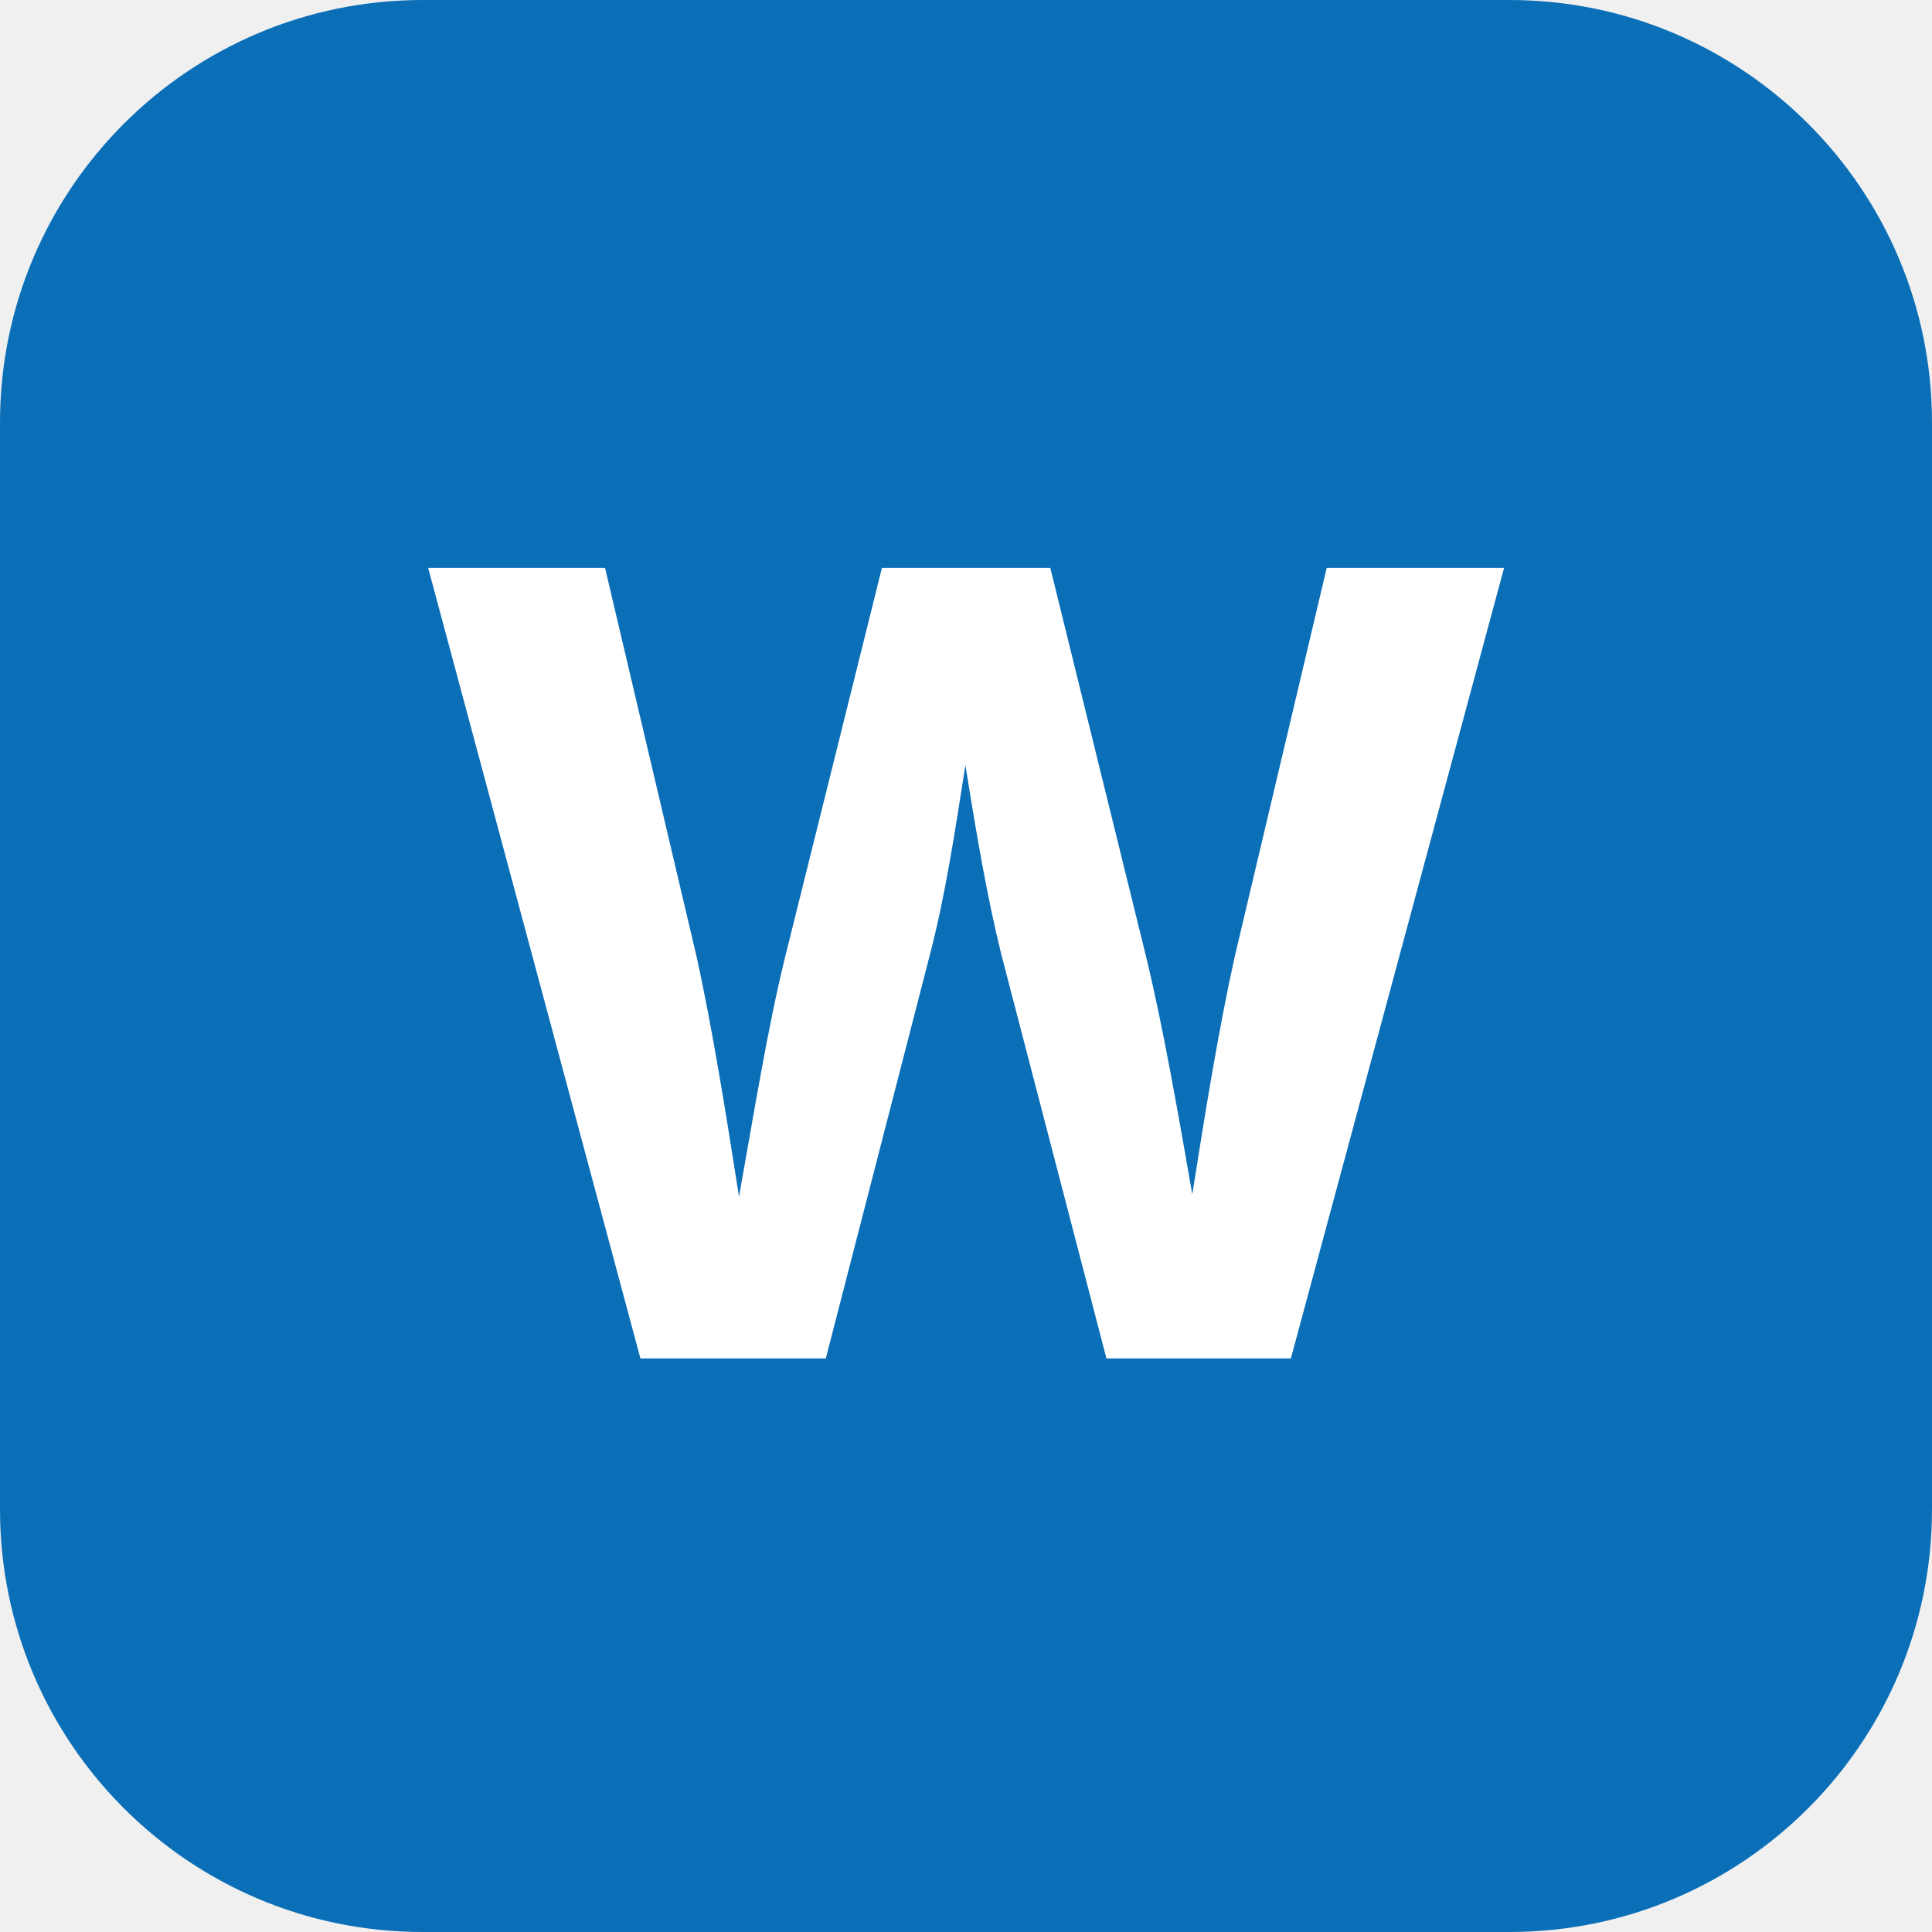
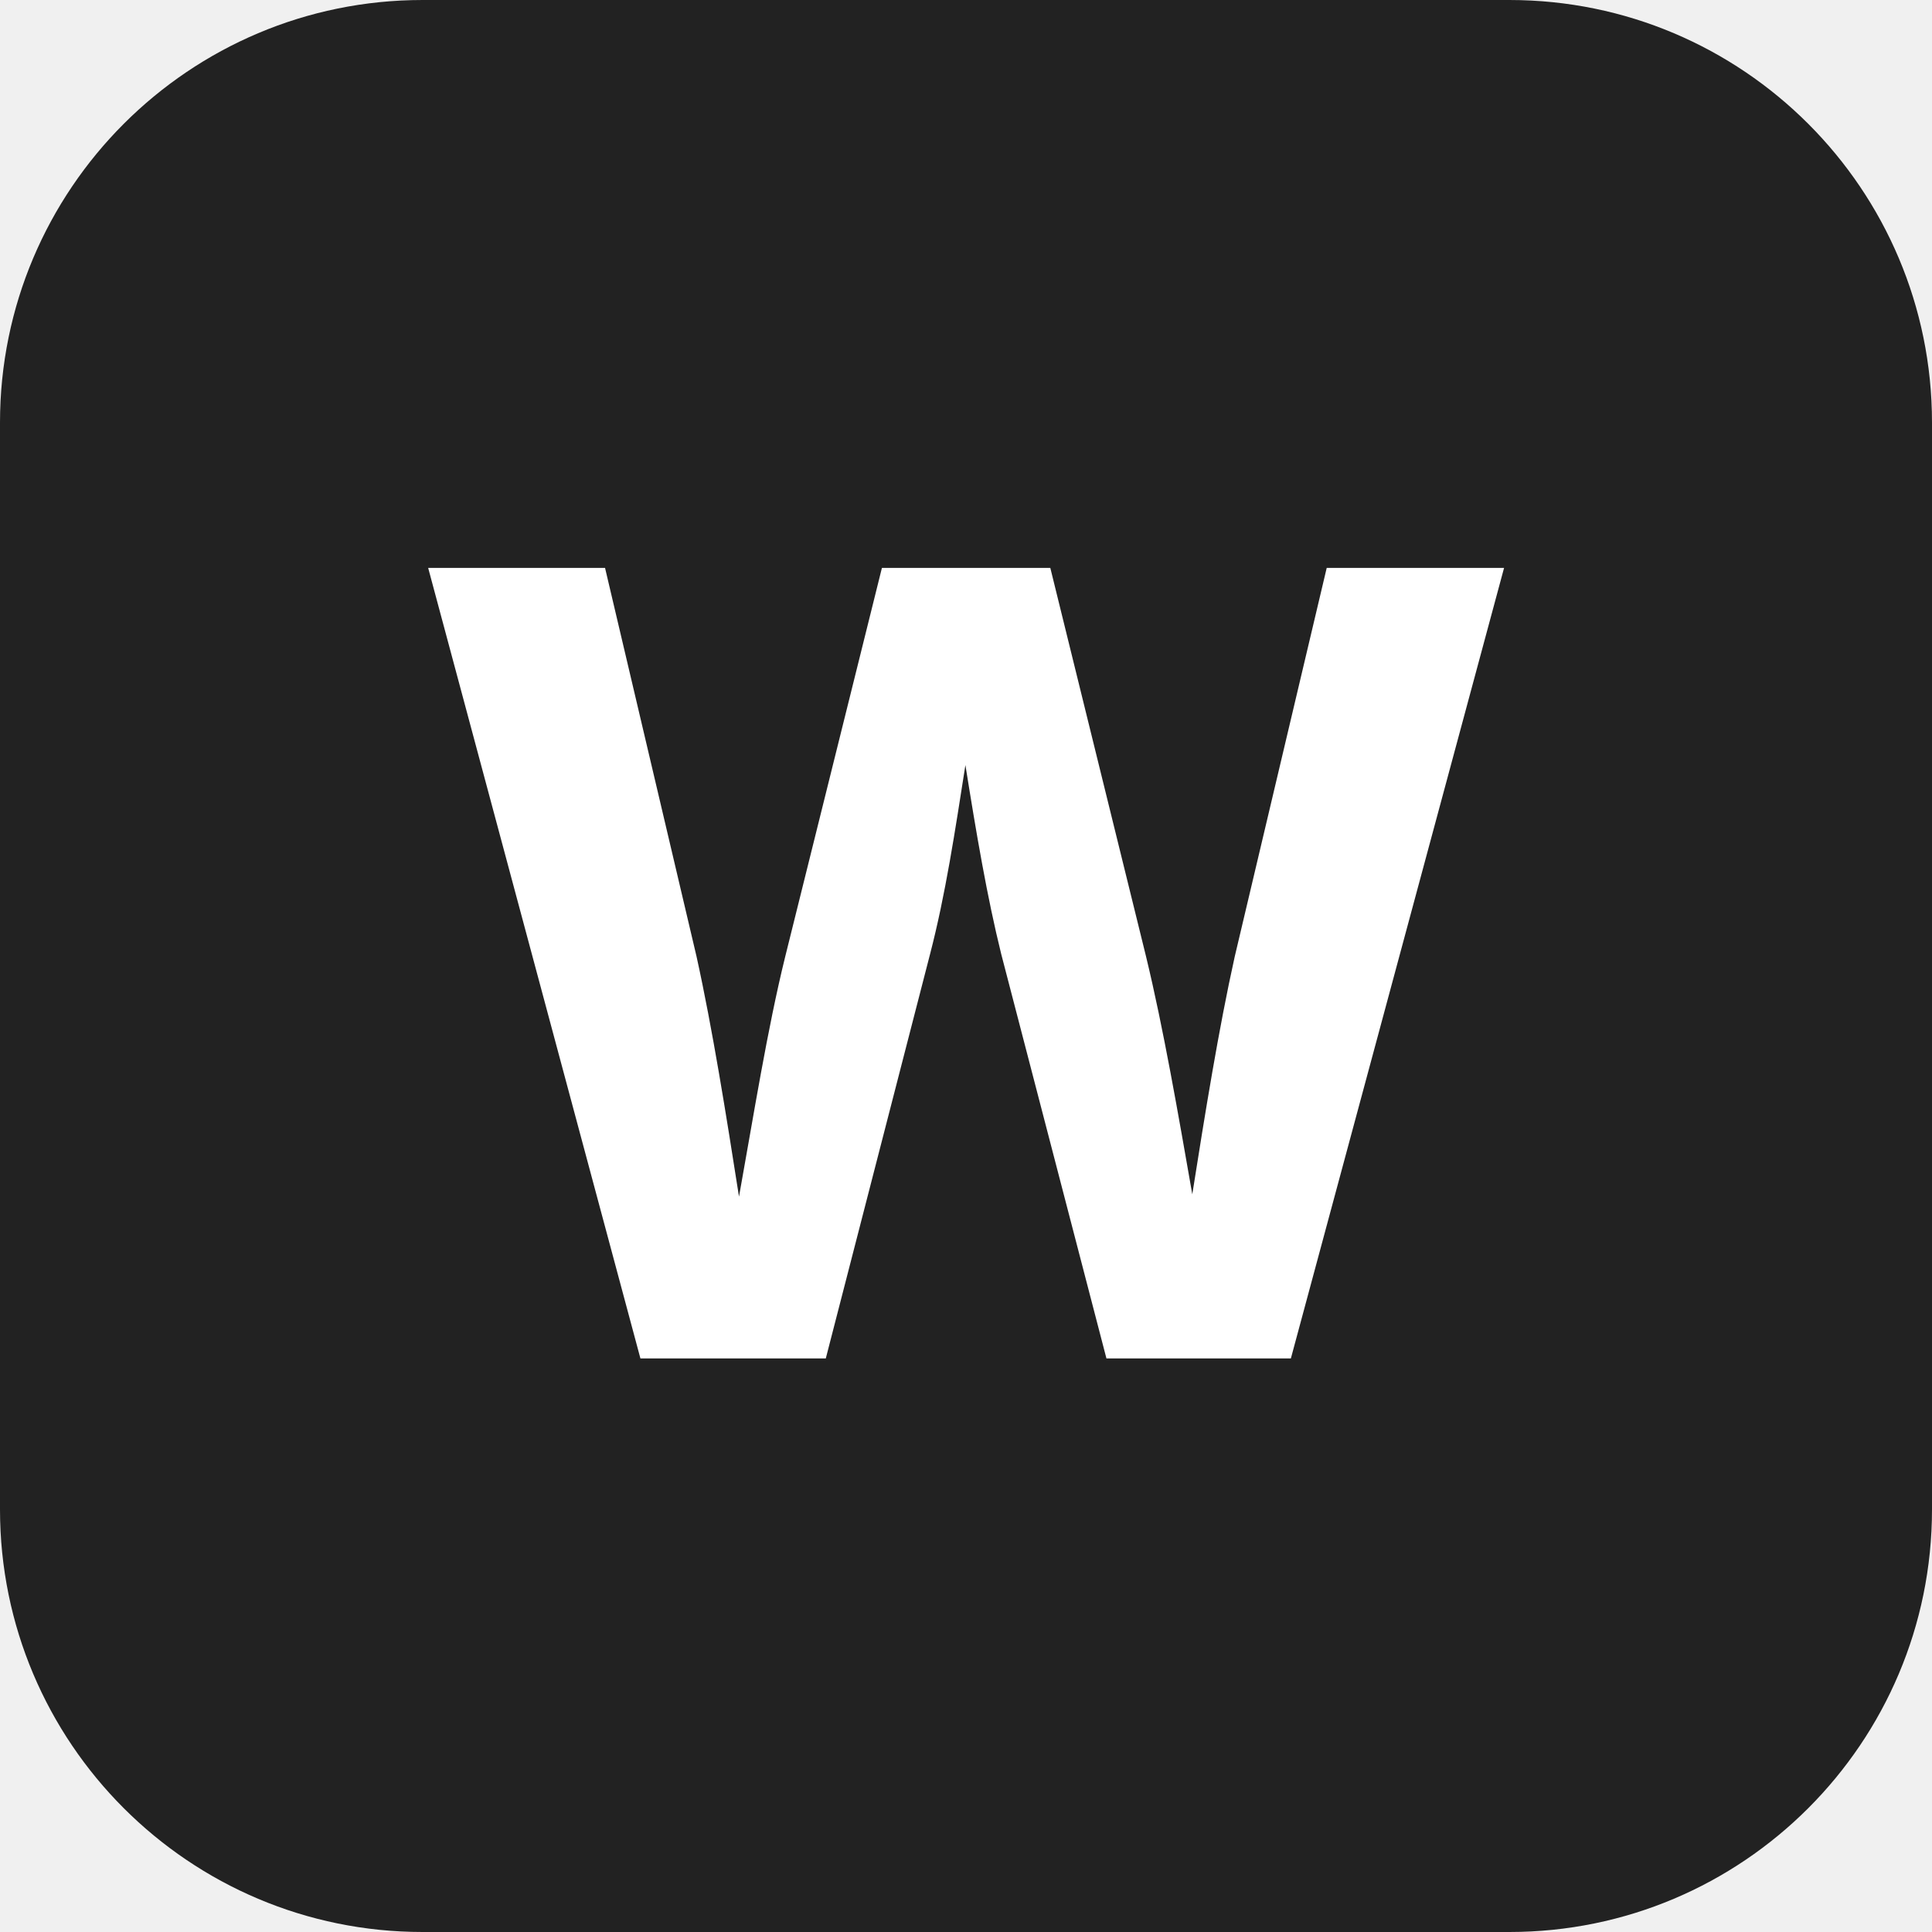
<svg xmlns="http://www.w3.org/2000/svg" viewBox="0 0 64 64">
-   <rect width="64" height="64" rx="14" fill="#0b6fb8" />
+   <rect width="64" height="64" rx="14" fill="#222222" />
  <text x="32" y="45" text-anchor="middle" font-family="Inter, Segoe UI, Helvetica, Arial, sans-serif" font-weight="700" font-size="36" fill="#ffffff">W</text>
</svg>
